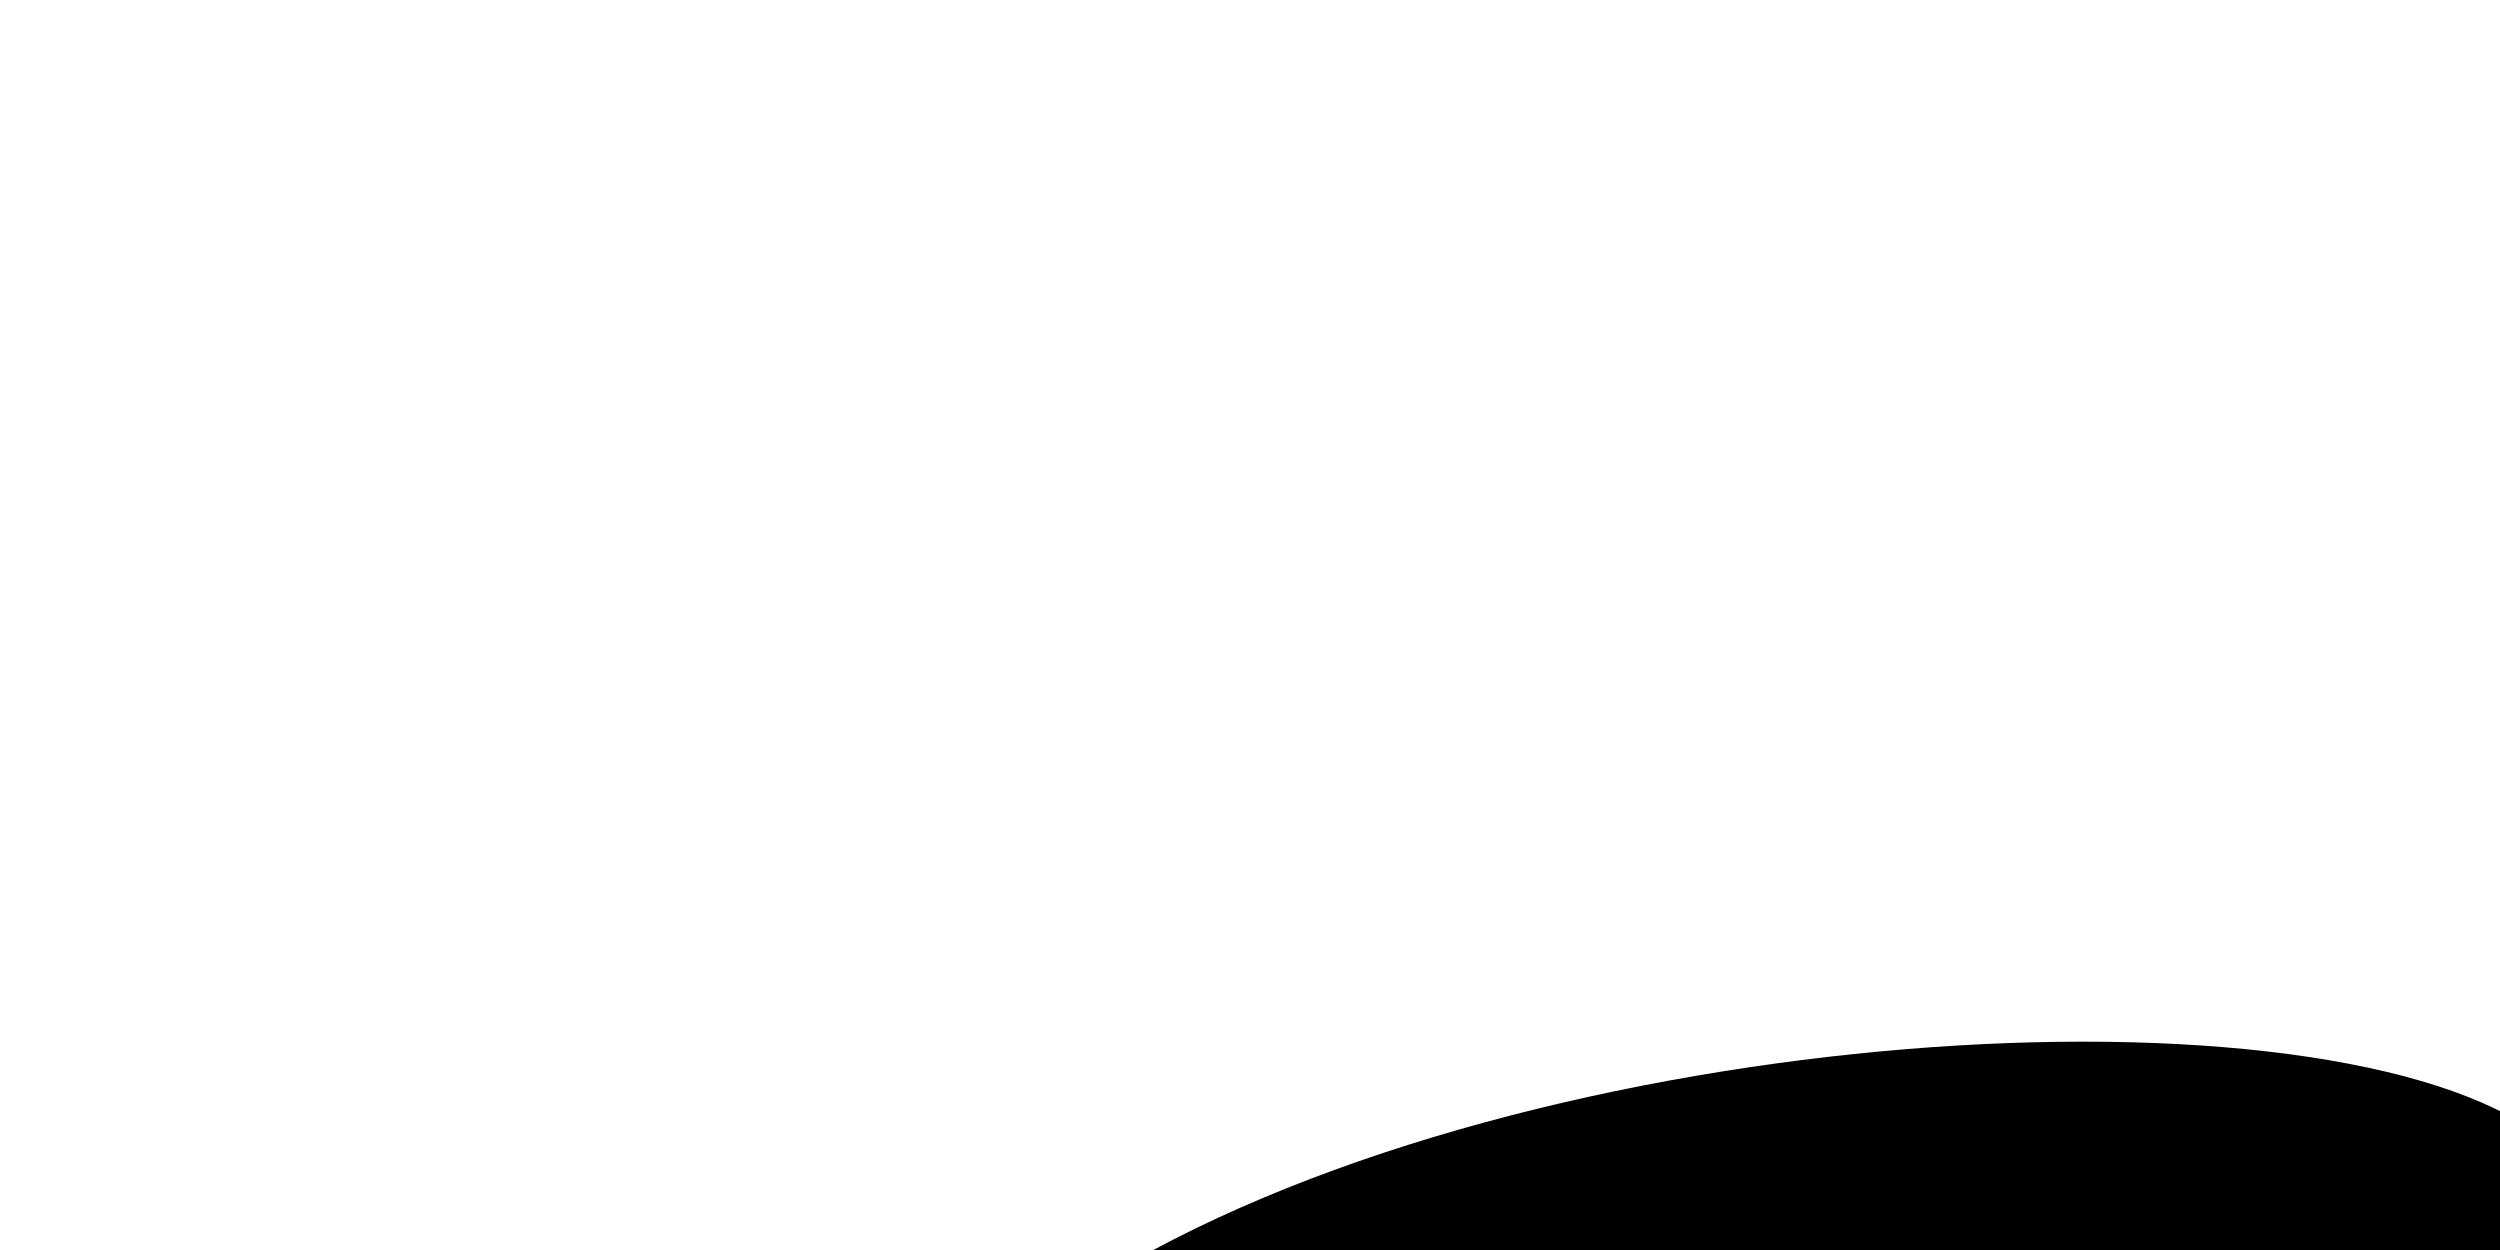
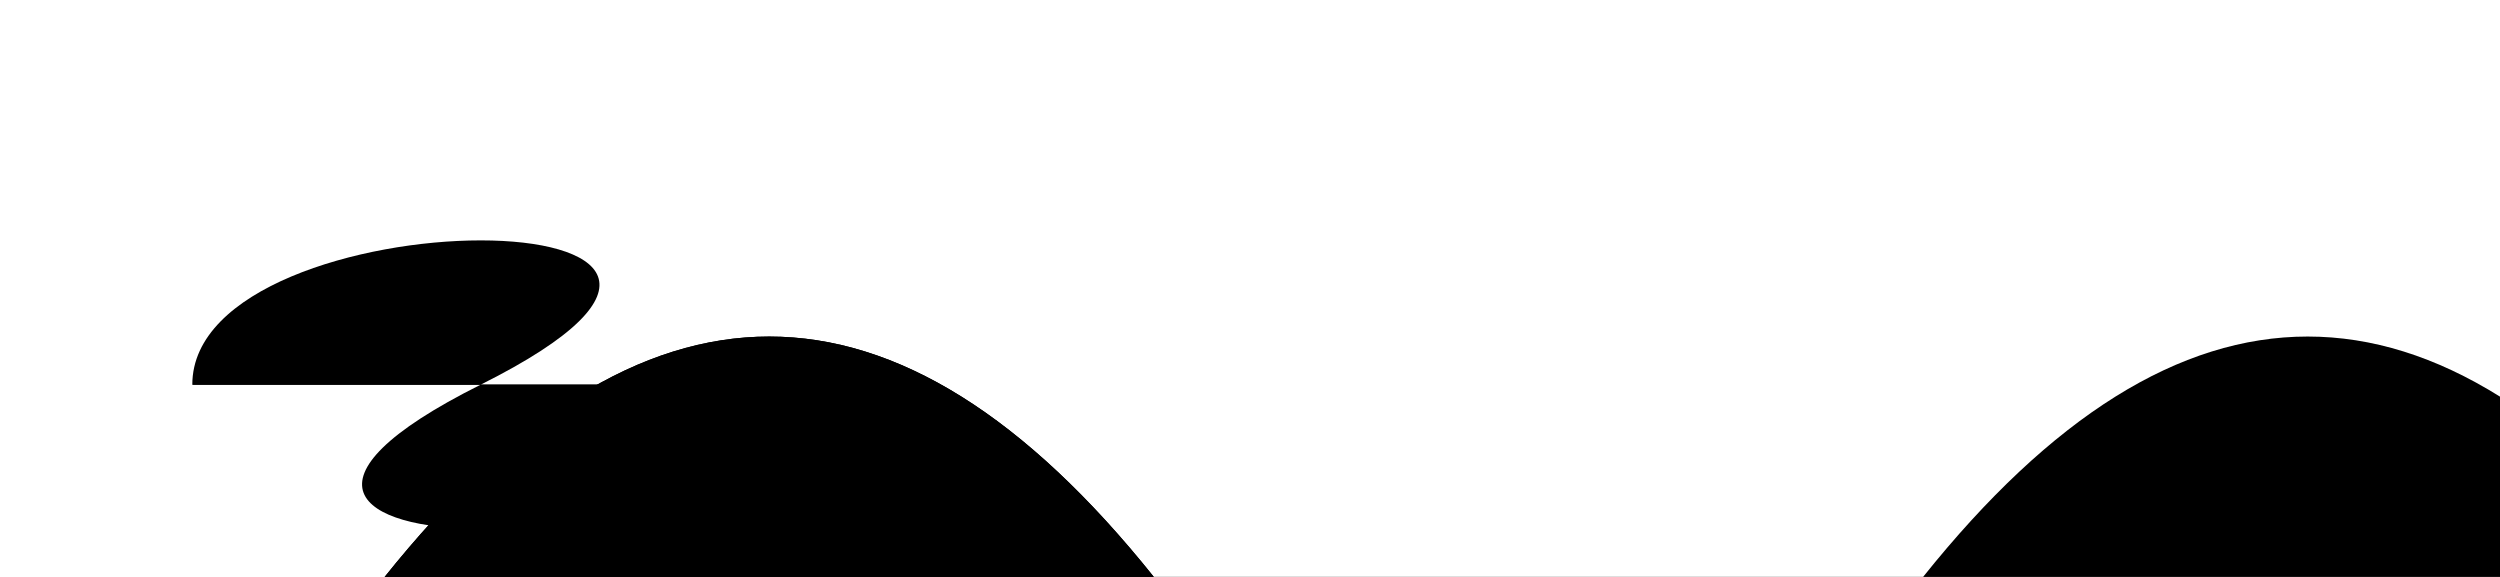
<svg xmlns="http://www.w3.org/2000/svg">
  <path d="M100,200 C100,100 450,100 250,200 C50,300 400,300 400,200" />
-   <path d="M100,200 S250,100 250,200 S300,250 400,200" />
+   <path d="M100,200 S250,100 250,200 C250,300 300,250 400,200" />
  <path d="M100,200 C100,200 250,100 250,200" />
+   <path d="M200,300 Q400,50 600,300 Q 800,550 1000,300" />
+   <path d="m200,300 Q400,50 600,300 T1000,300 Q1200,50 1400,300" />
</svg>
